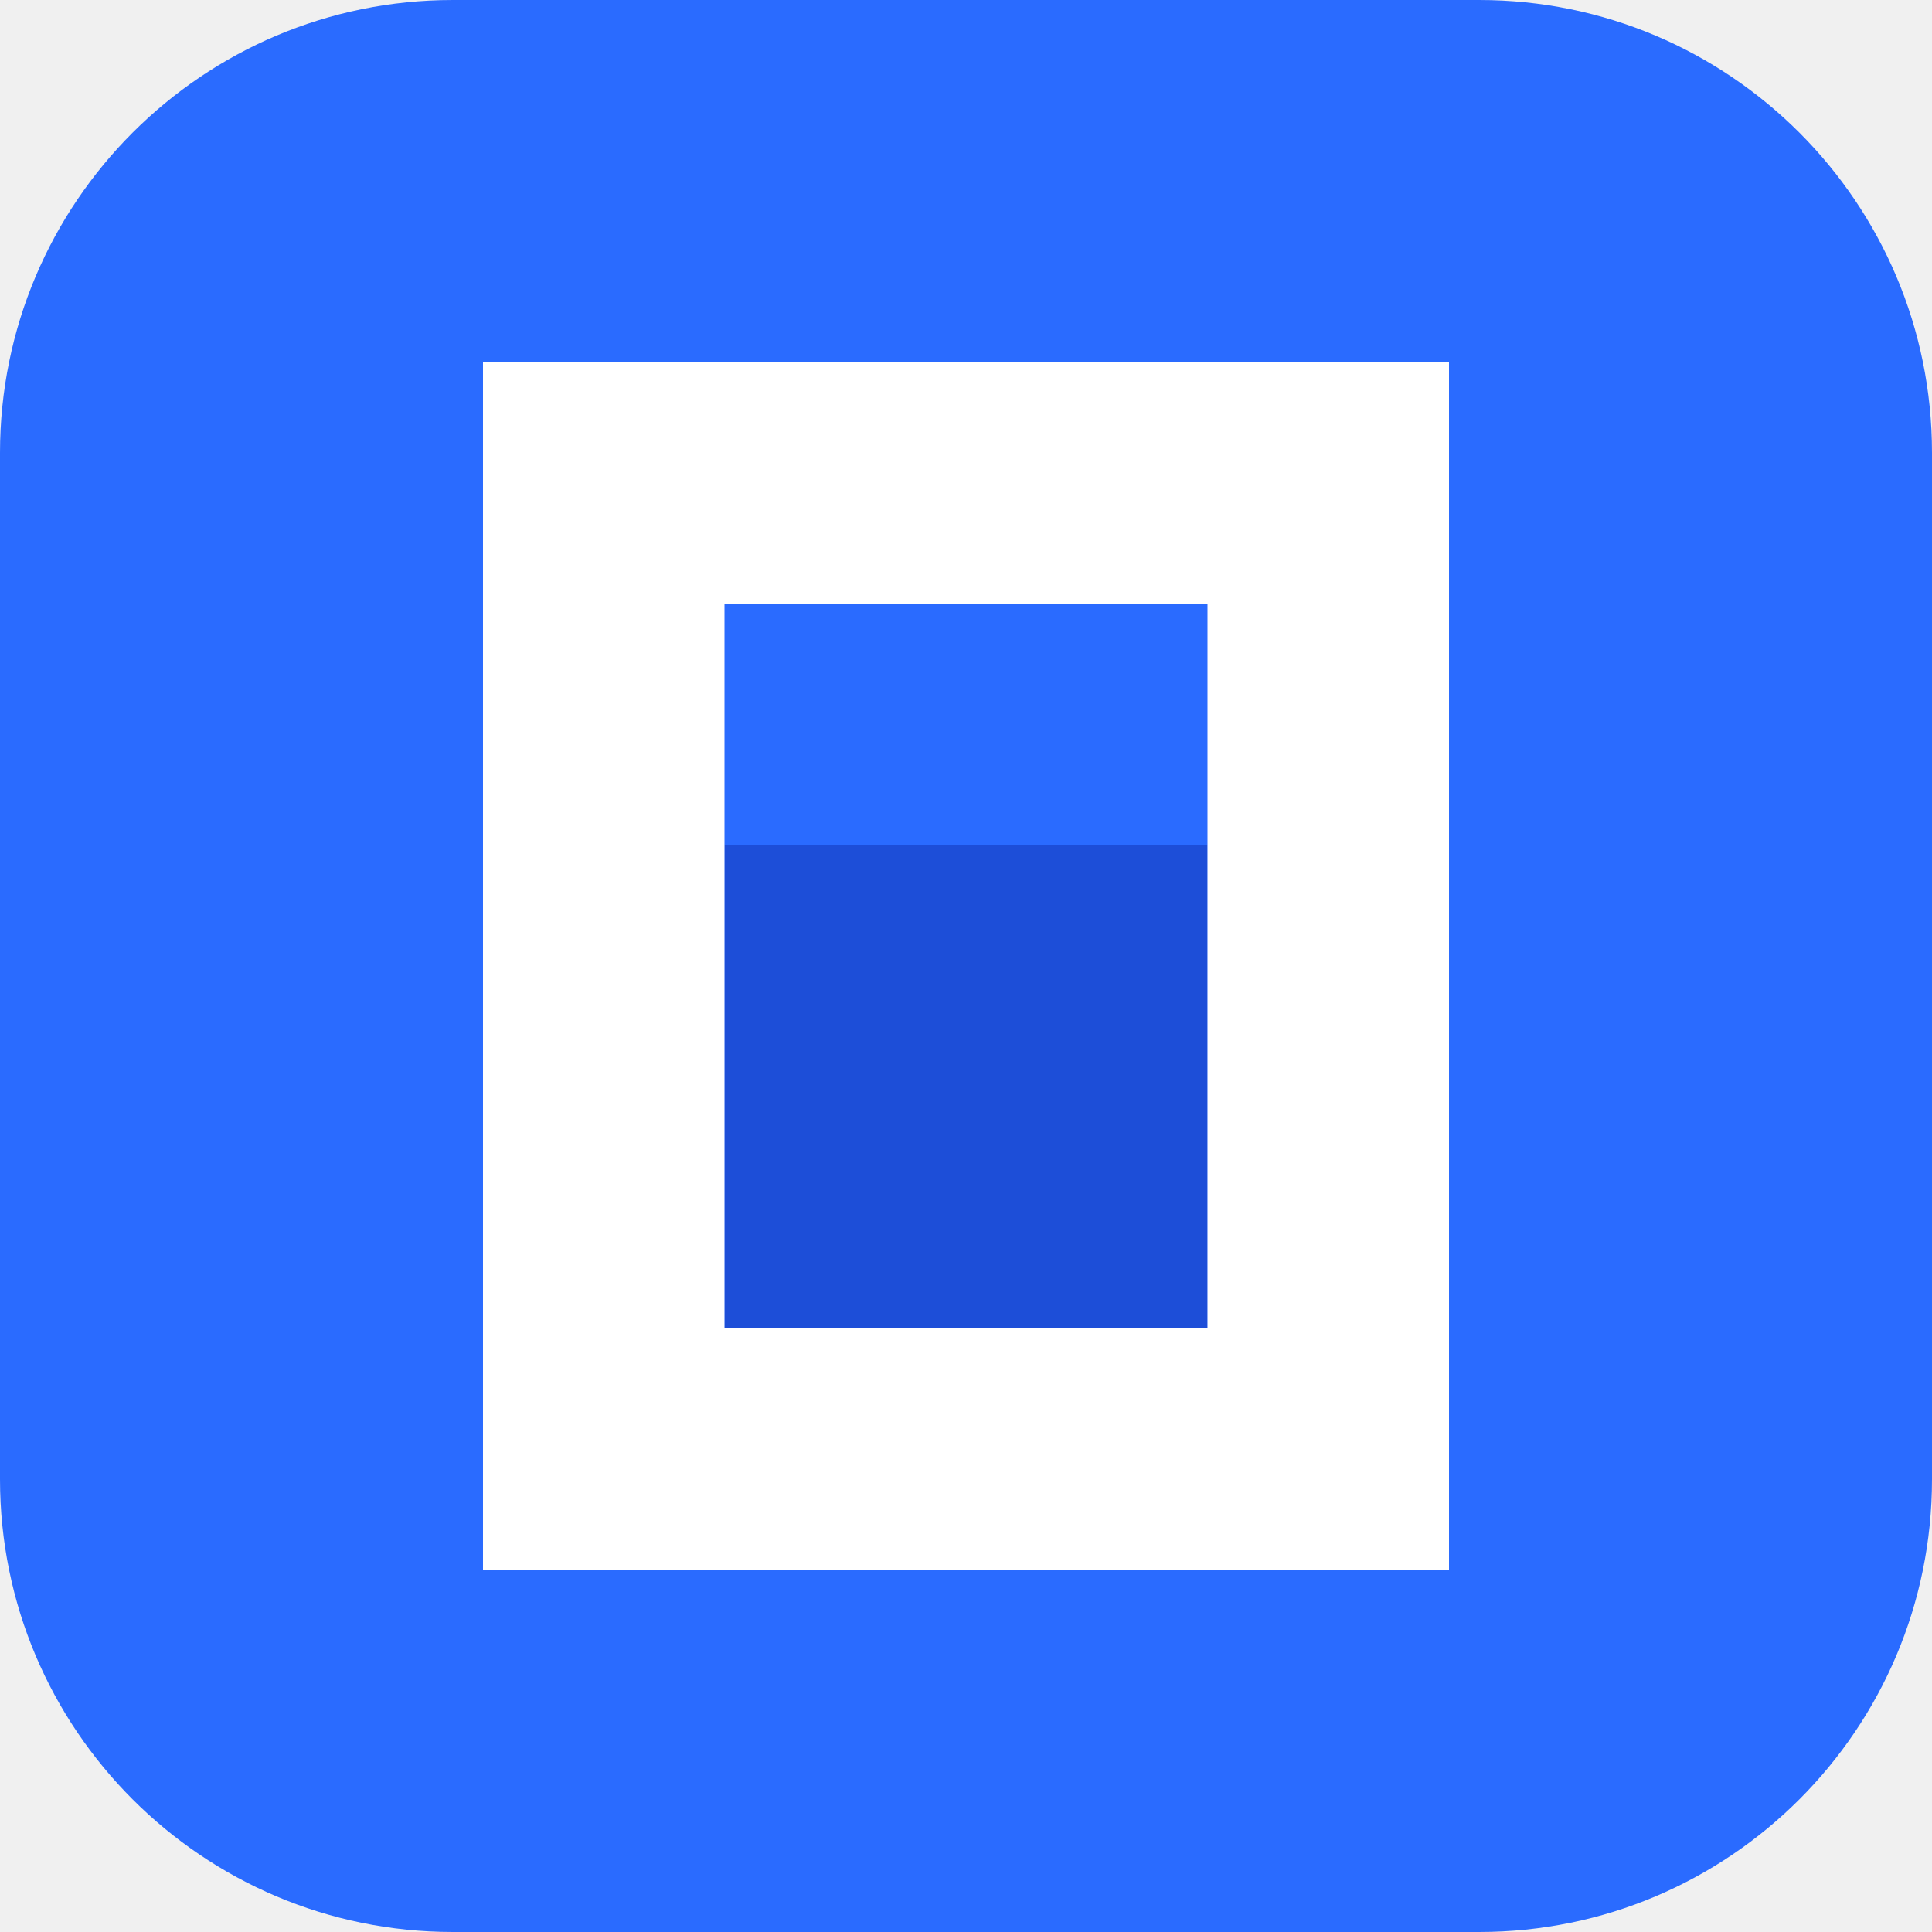
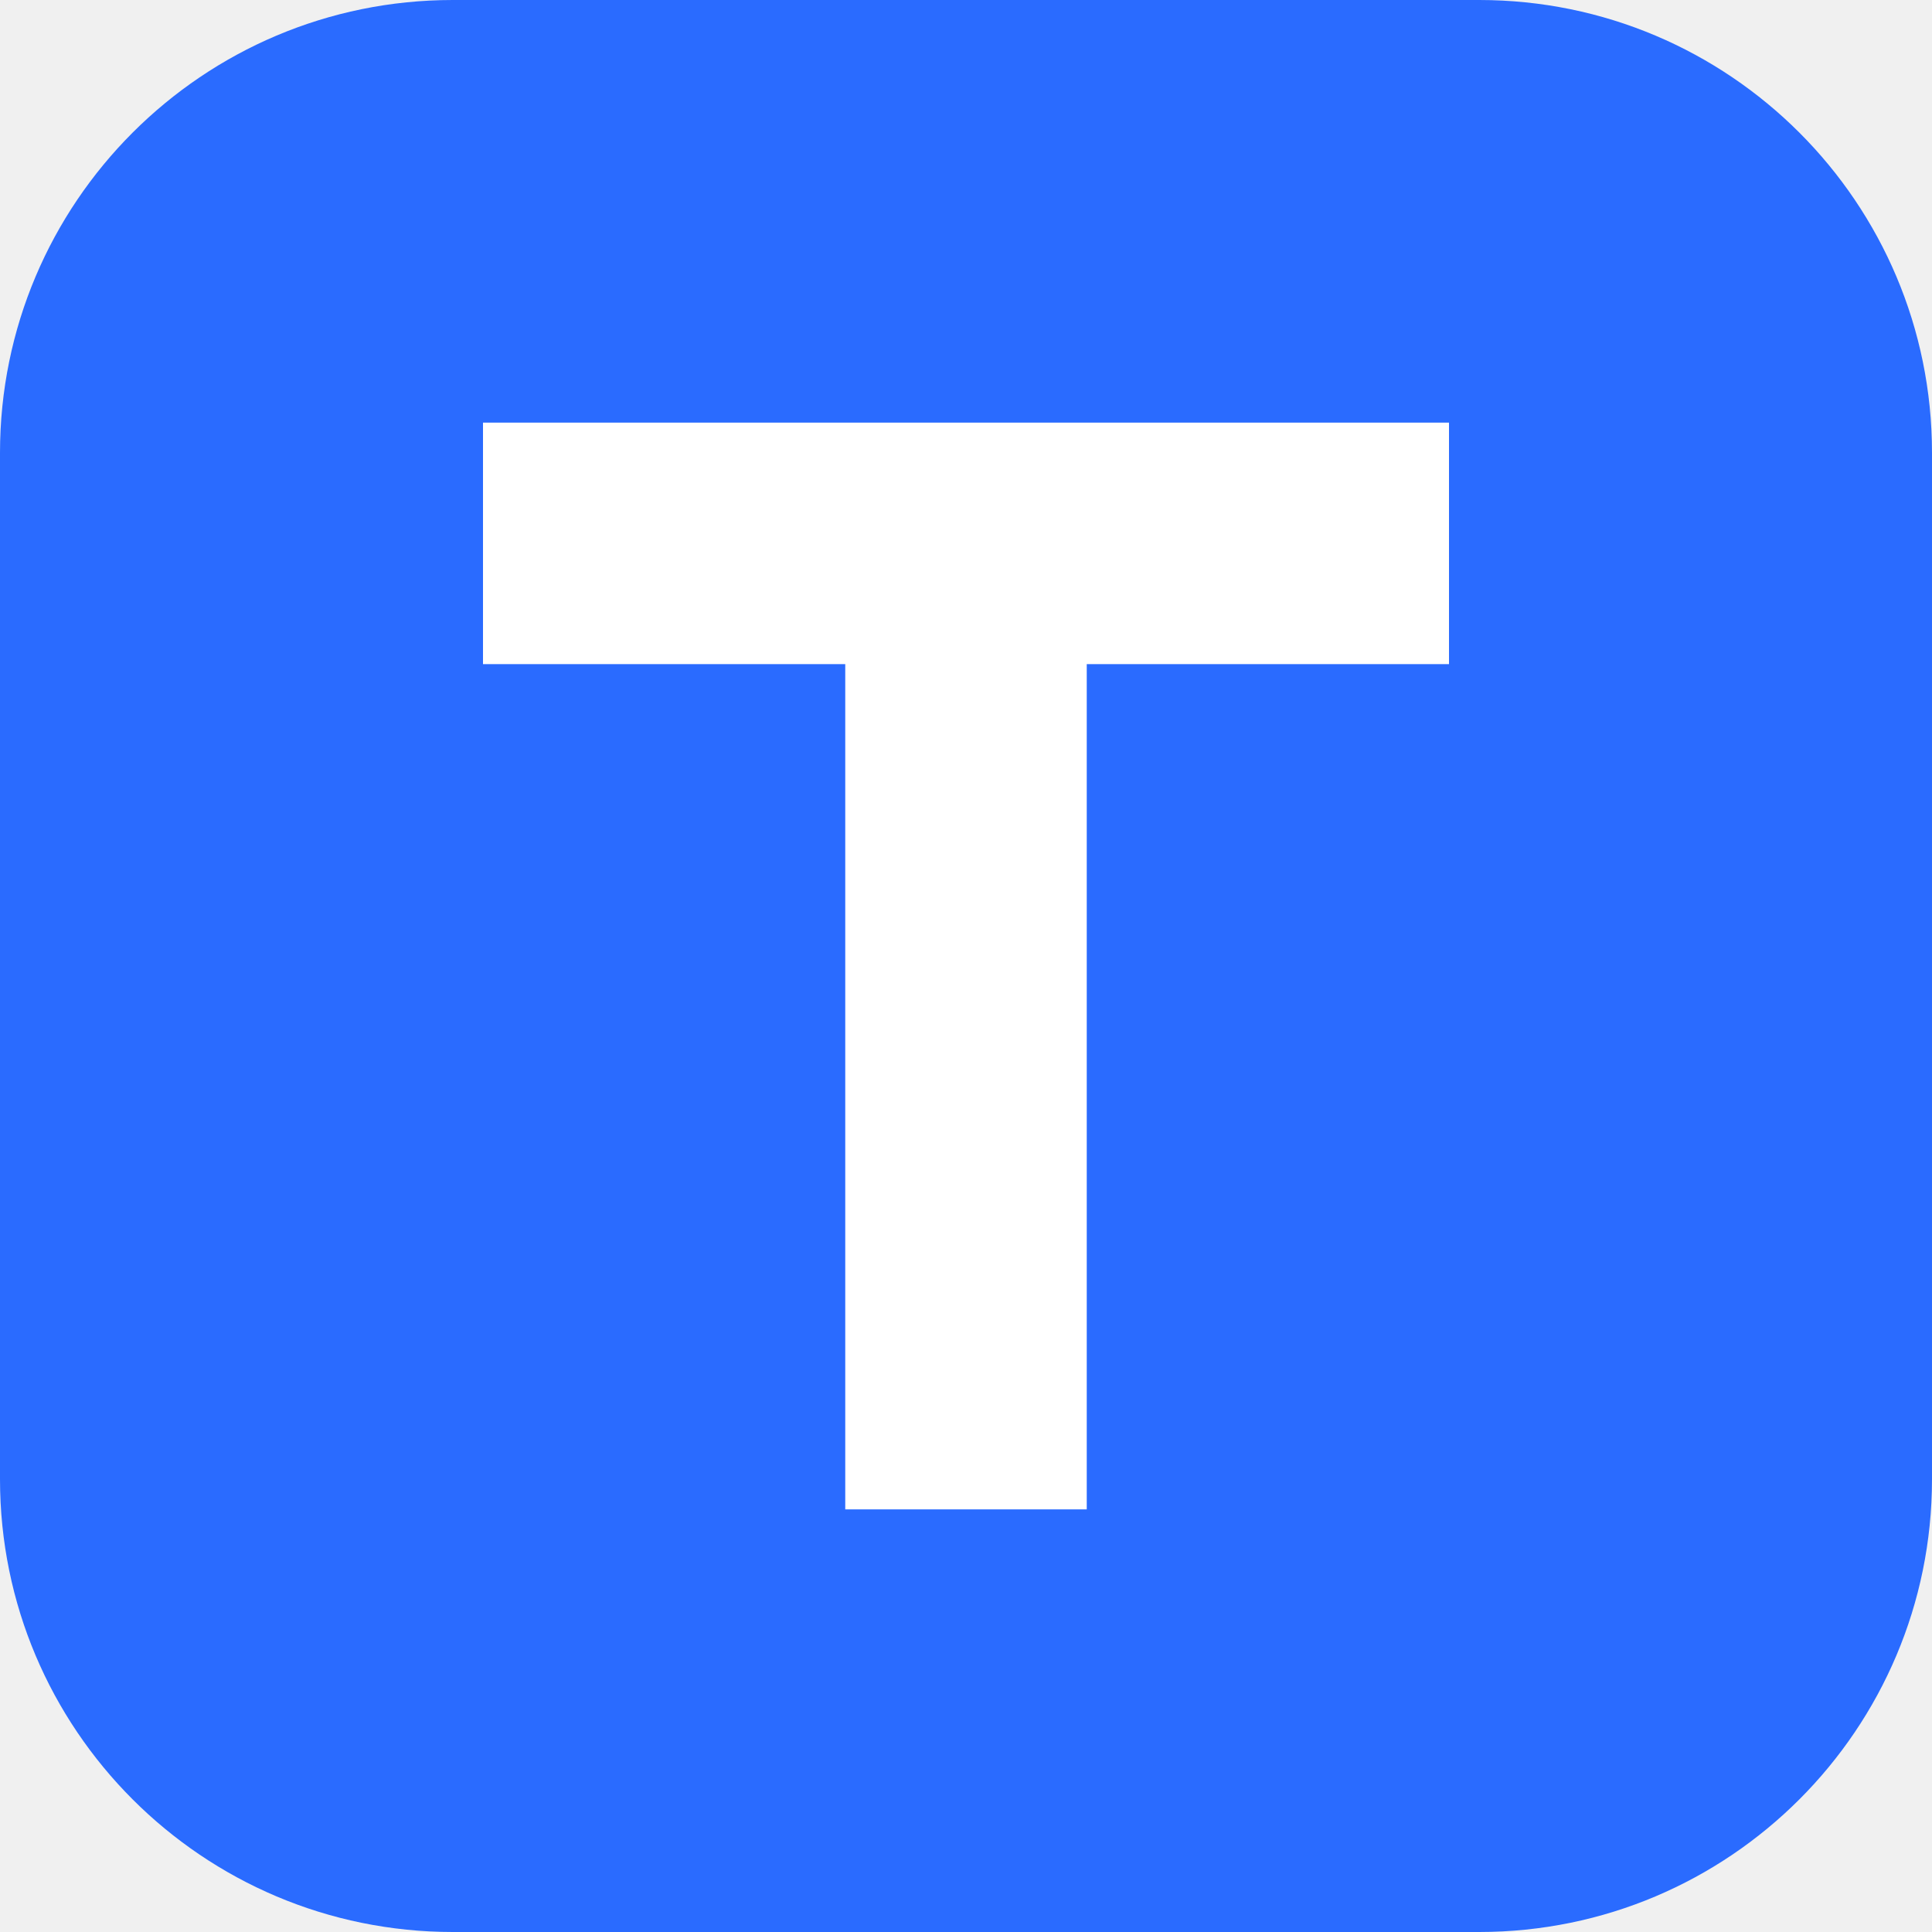
<svg xmlns="http://www.w3.org/2000/svg" version="1.1" width="512" height="512">
  <svg width="512" height="512" viewBox="0 0 512 512" fill="none">
    <rect width="512" height="512" rx="120" fill="#2A6BFF" />
-     <path d="M320 224V352H192V224H320Z" fill="#1D4ED8" />
-     <path fill-rule="evenodd" clip-rule="evenodd" d="M384 416H128V96H384V416ZM320 160H192V352H320V160Z" fill="white" />
+     <path d="M128 112H384V176H288V400H224V176H128V112Z" fill="white" />
  </svg>
  <style>@media (prefers-color-scheme: light) { :root { filter: none; } } @media (prefers-color-scheme: dark) { :root { filter: none; } } </style>
</svg>
